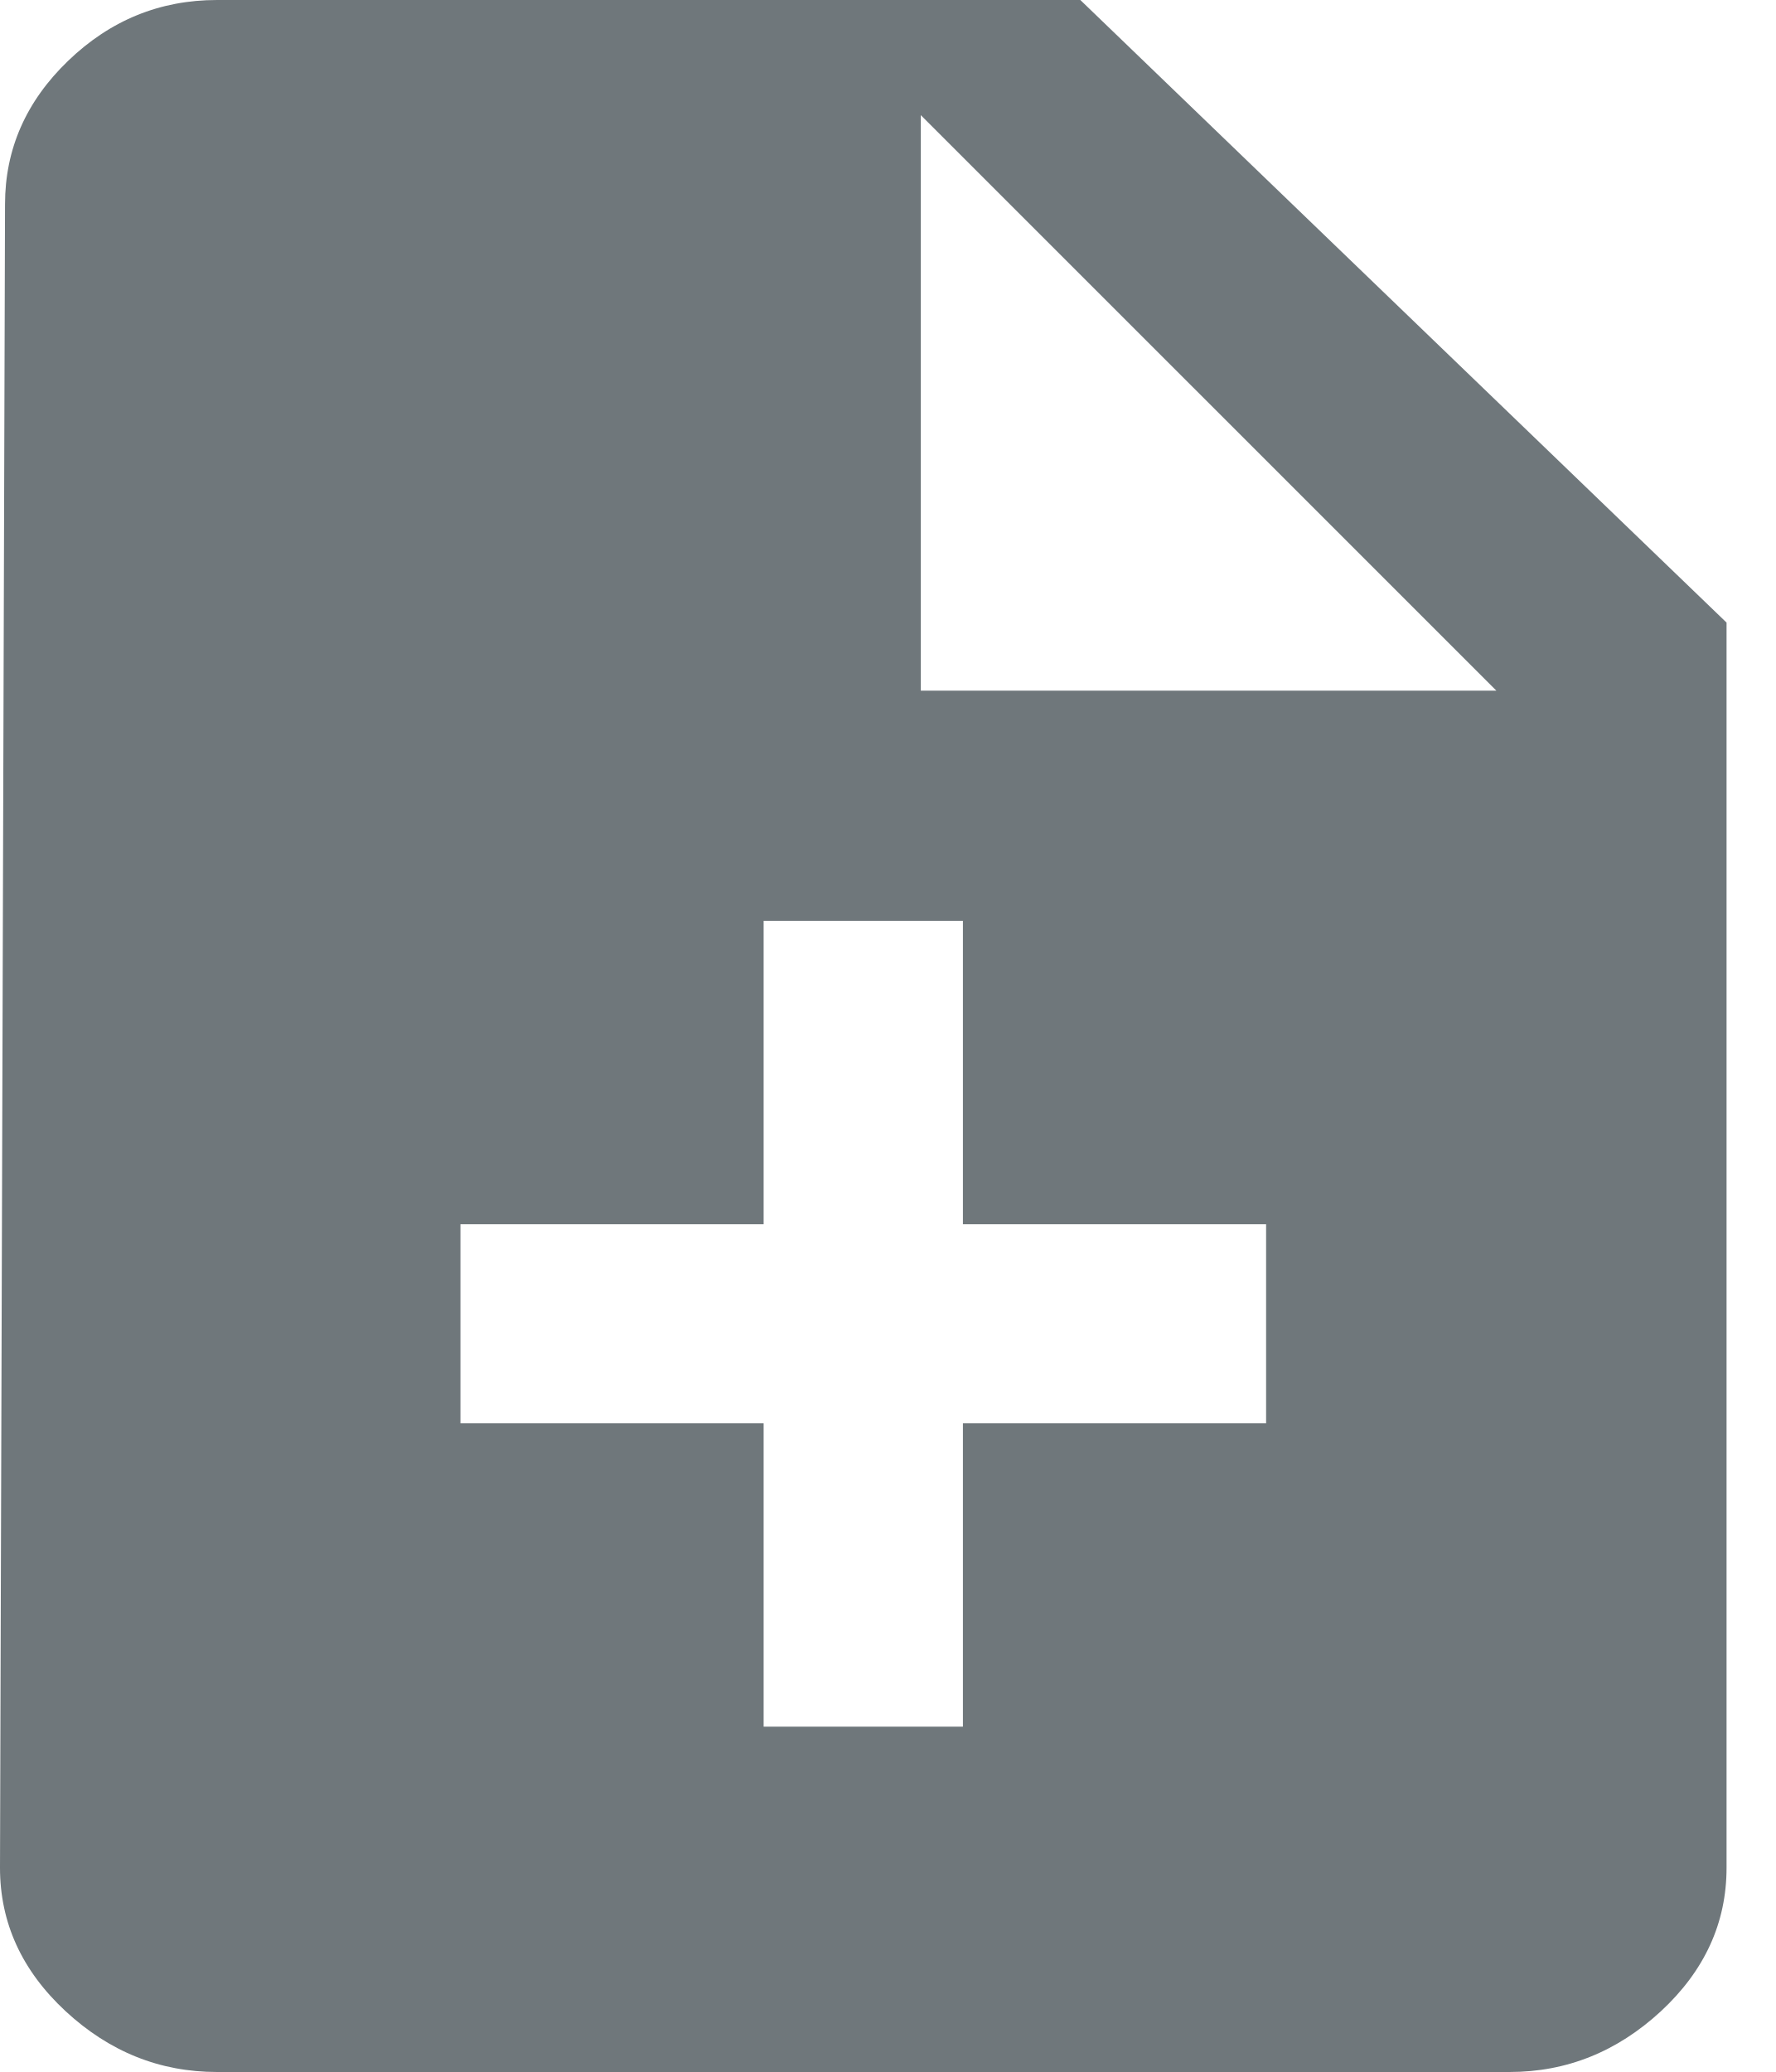
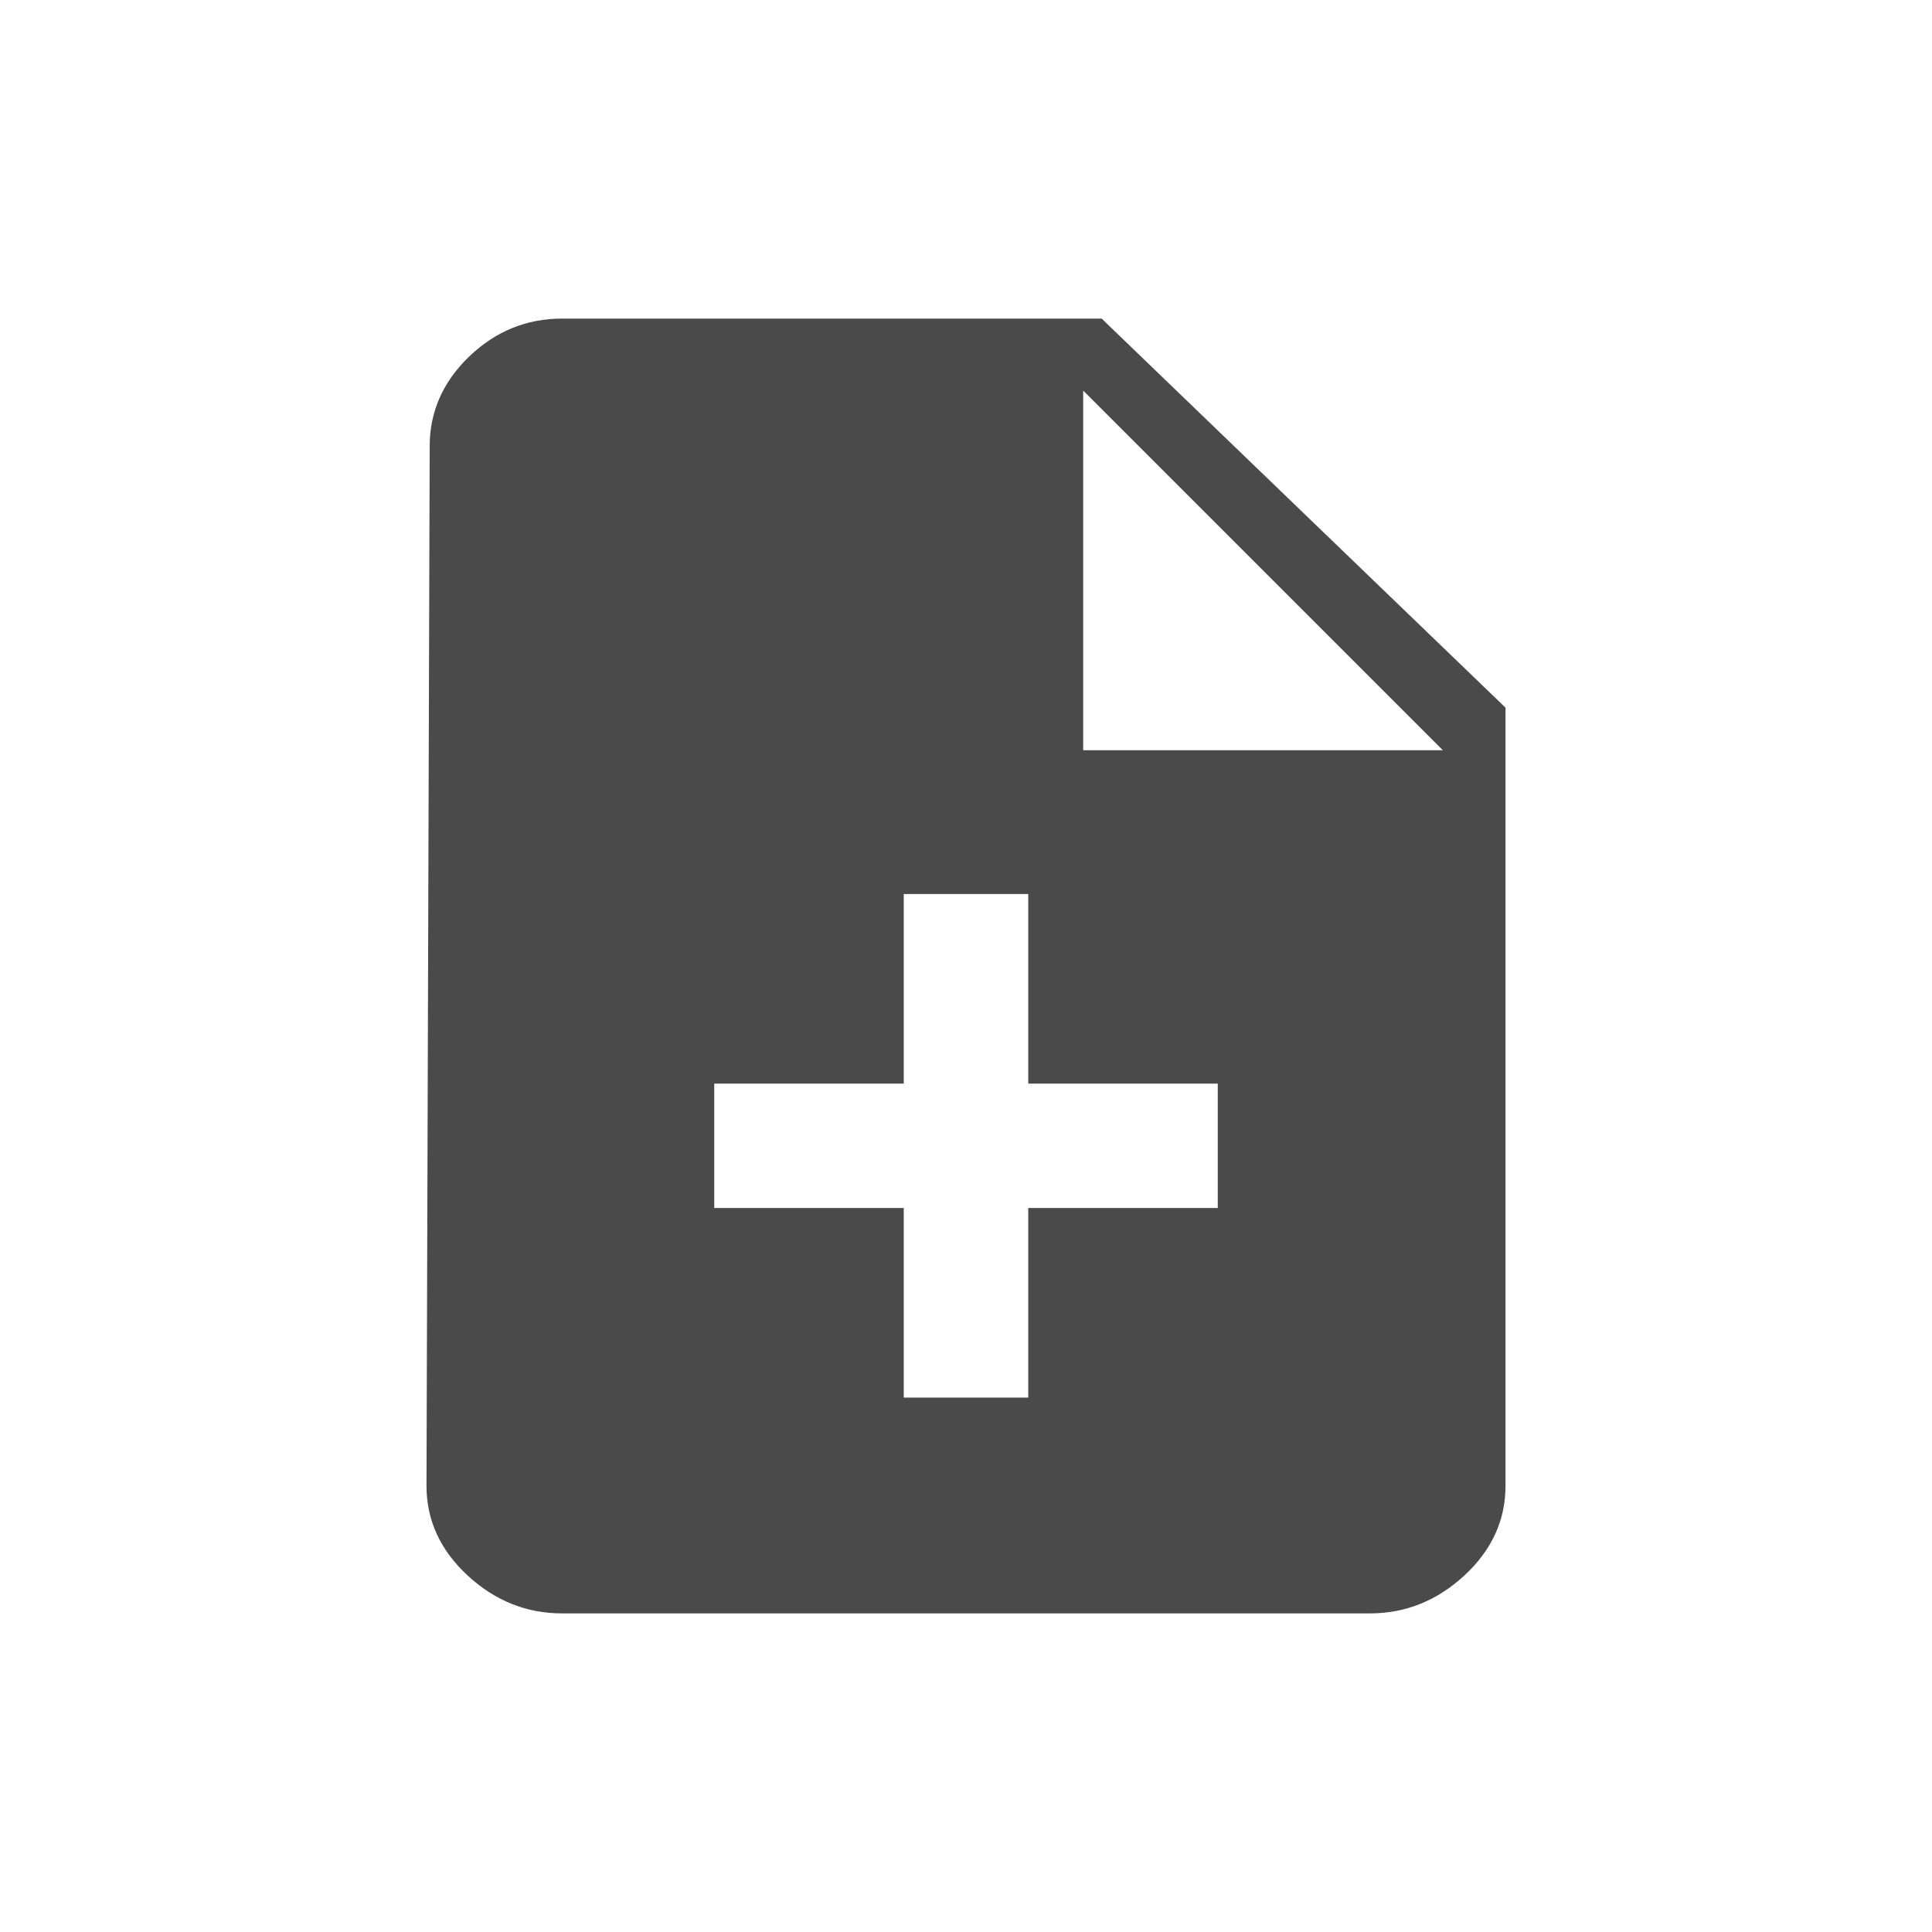
- <svg xmlns="http://www.w3.org/2000/svg" width="18" height="21" viewBox="0 0 18 21">
-   <path d="M9.333 7h5.834L9.333 1.167V7zm3.5 7.425v-2.017H9.76V9.333H7.74v3.075H4.667v2.017H7.74V17.5h2.02v-3.075h3.074zM10.95 0l6.55 6.31v12.62c0 .558-.222 1.043-.665 1.454-.444.41-.955.616-1.535.616H2.2c-.58 0-1.091-.205-1.535-.616C.222 19.973 0 19.488 0 18.93L.051 2.07c0-.558.213-1.043.64-1.454C1.117.206 1.62 0 2.2 0h8.75z" fill="#6F777B" />
+ <svg xmlns="http://www.w3.org/2000/svg" width="32px" height="32px" viewBox="0 0 32 32" version="1.1">
+   <defs />
+   <g id="icon-add-page" stroke="none" stroke-width="1" fill="none" fill-rule="evenodd">
+     <path d="M17.941,12.426 L23.898,12.426 L17.941,6.469 L17.941,12.426 Z M20.17,20.008 L20.17,17.948 L17.031,17.948 L17.031,14.808 L14.969,14.808 L14.969,17.948 L11.83,17.948 L11.83,20.008 L14.969,20.008 L14.969,23.148 L17.031,23.148 L17.031,20.008 L20.171,20.008 L20.17,20.008 Z M18.247,5.277 L24.936,11.721 L24.936,24.609 C24.936,25.179 24.709,25.674 24.256,26.094 C23.803,26.512 23.281,26.723 22.689,26.723 L9.311,26.723 C8.719,26.723 8.197,26.513 7.744,26.094 C7.291,25.674 7.064,25.179 7.064,24.609 L7.117,7.391 C7.117,6.821 7.334,6.326 7.77,5.906 C8.205,5.488 8.719,5.277 9.311,5.277 L18.247,5.277 Z" id="Shape" fill="#4A4A4A" fill-rule="nonzero" />
+   </g>
</svg>
